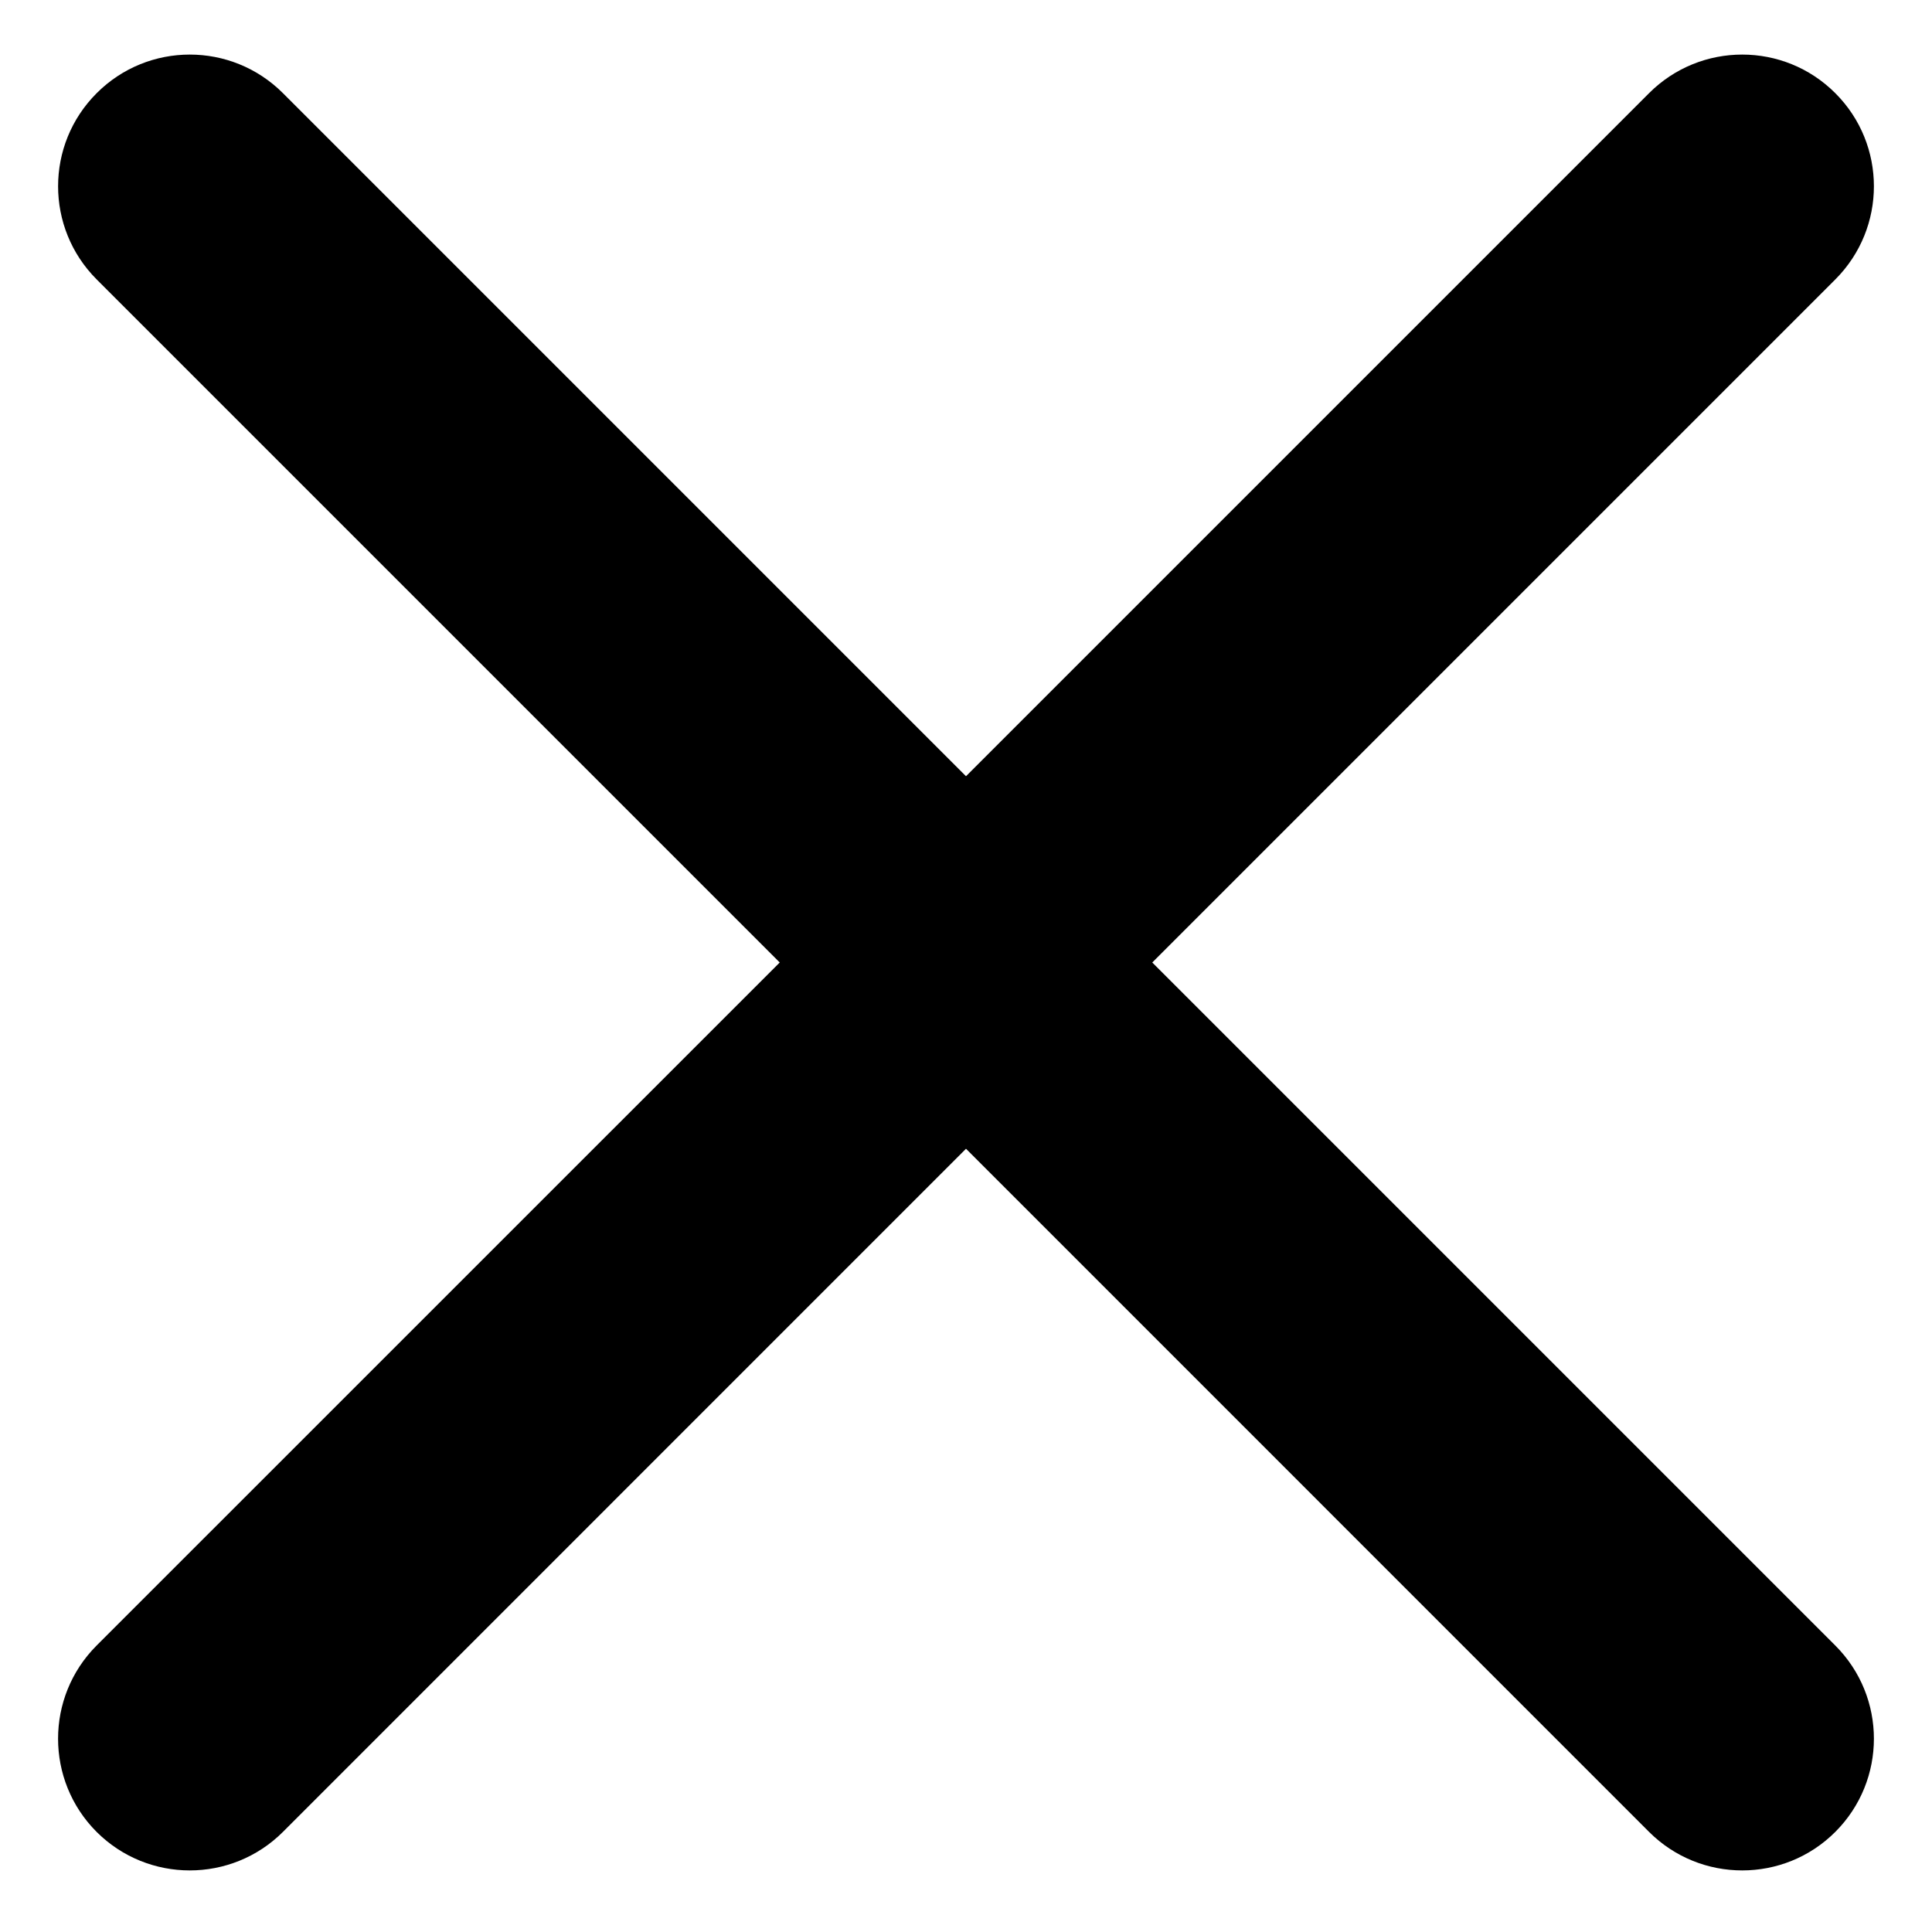
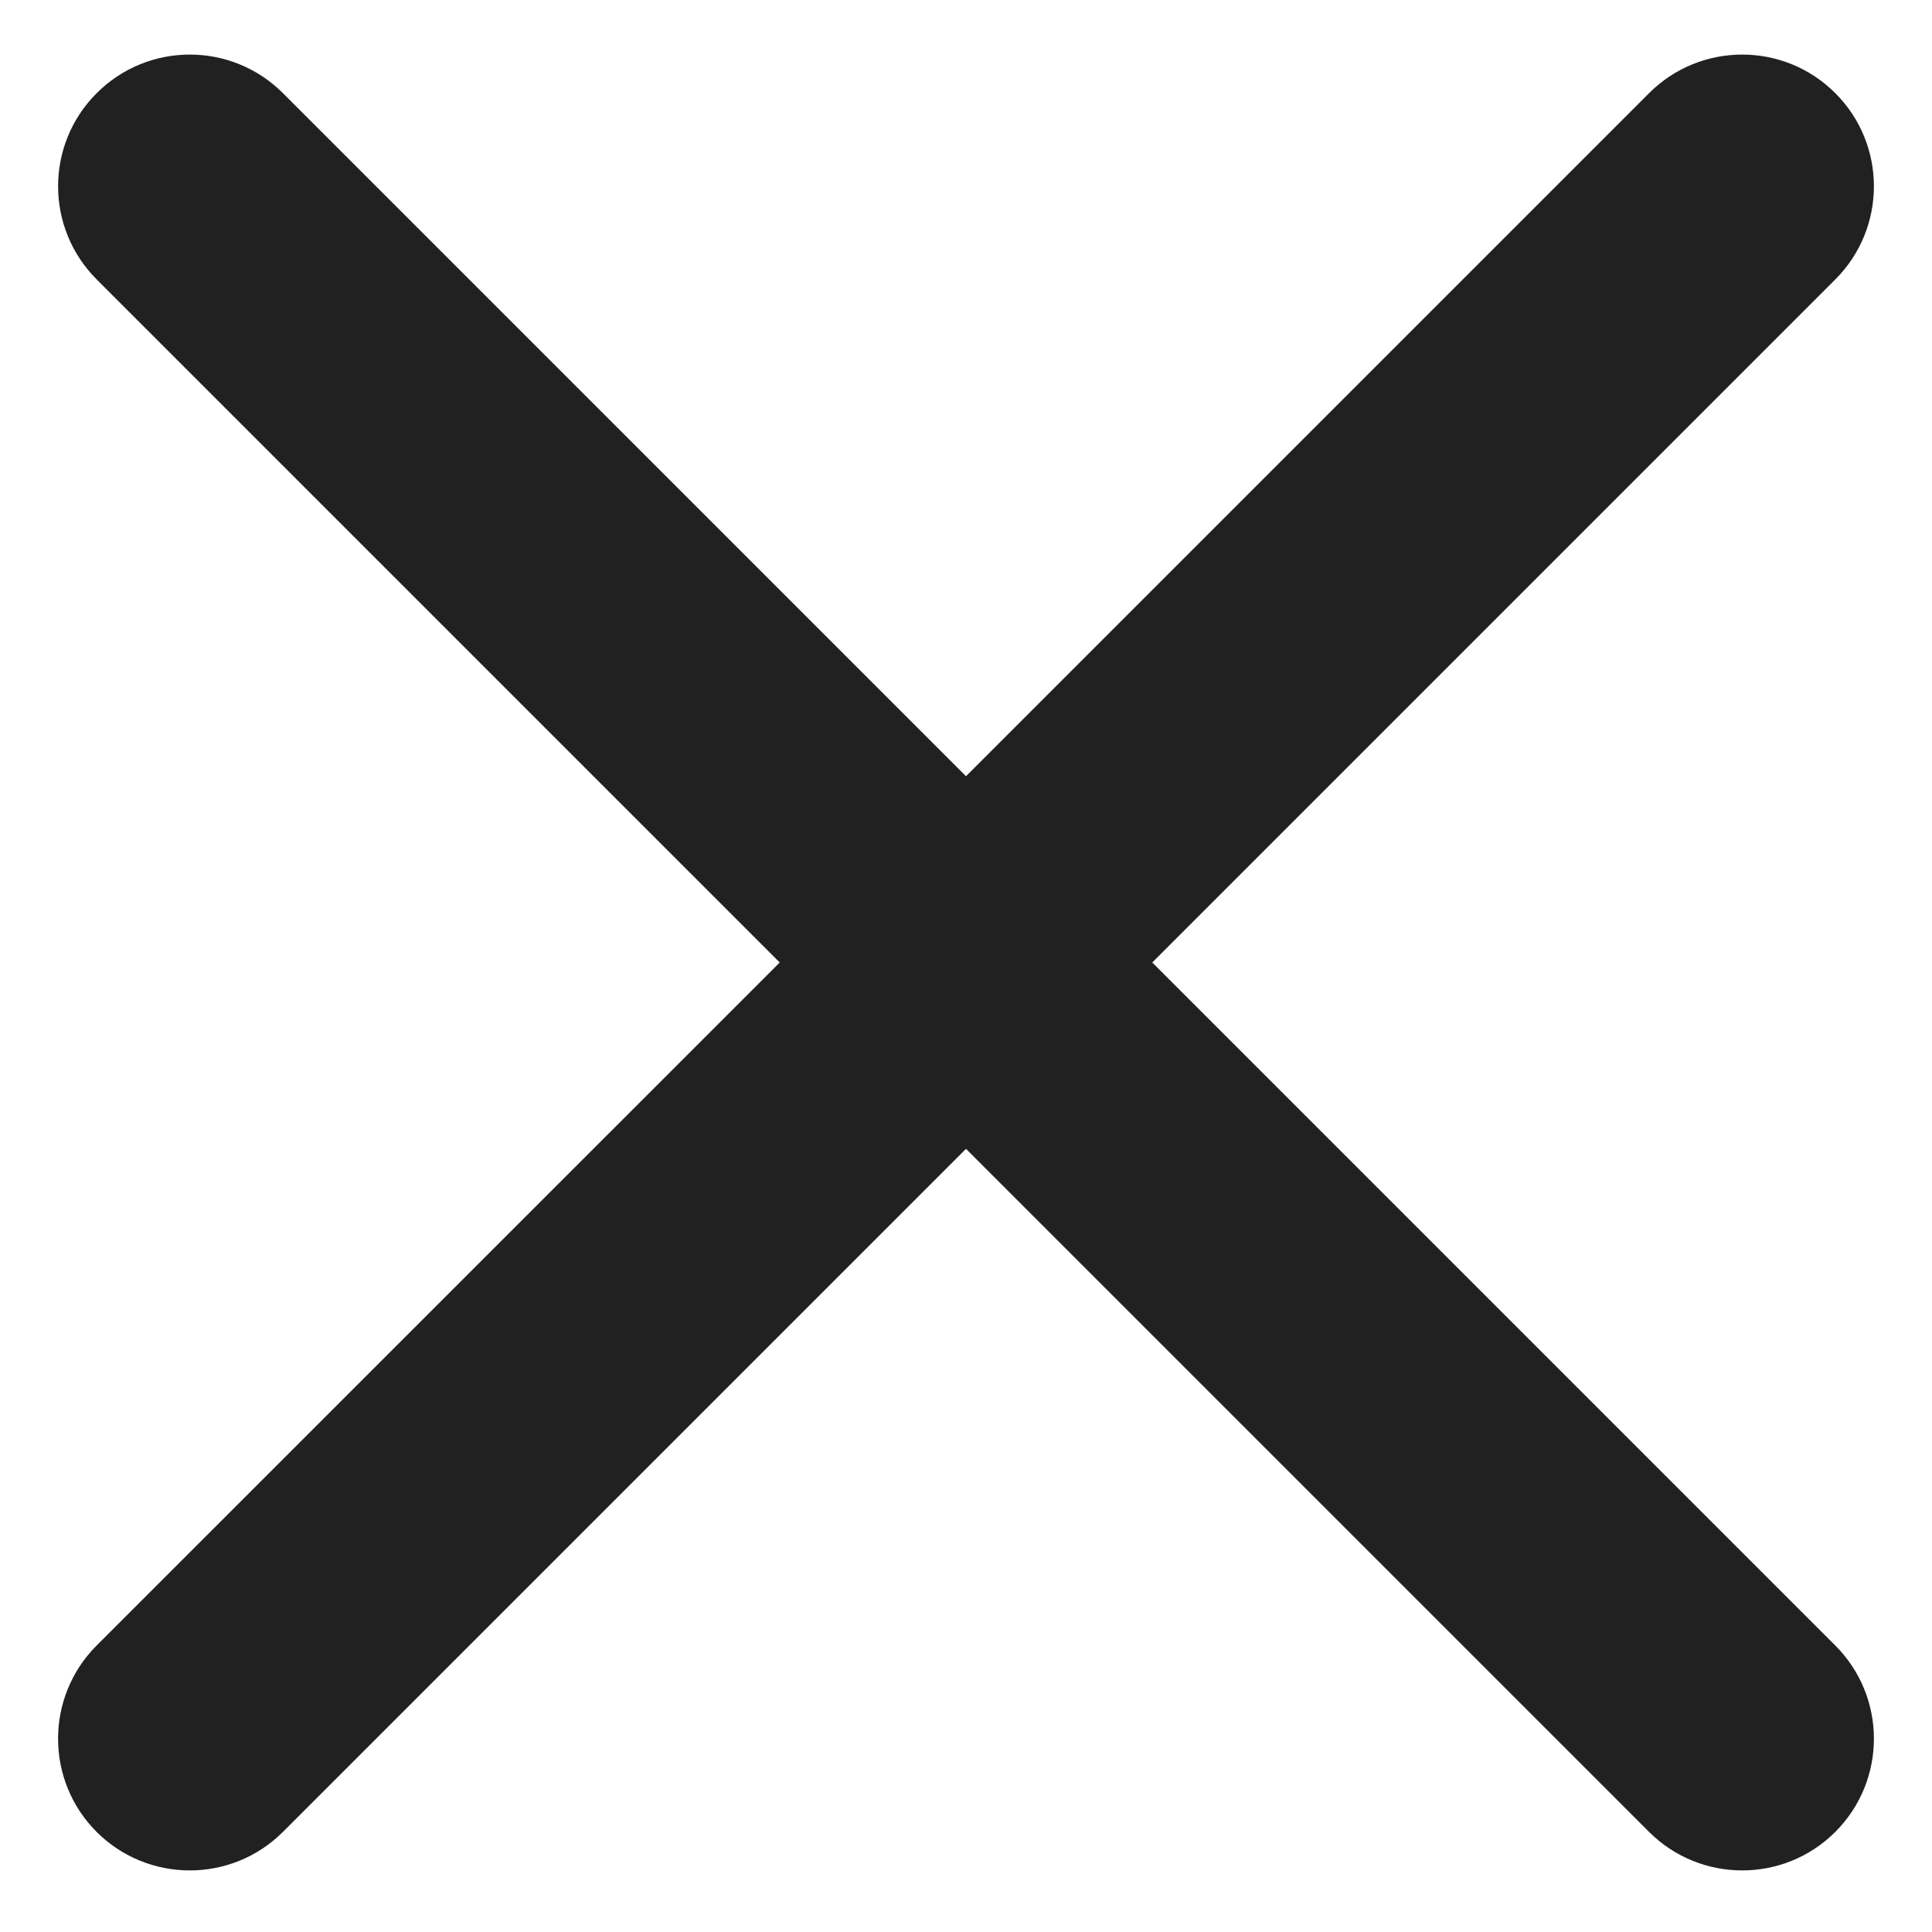
<svg xmlns="http://www.w3.org/2000/svg" viewBox="0 0 22 22">
-   <path fill-rule="evenodd" clip-rule="evenodd" d="M18.778 20.86C19.364 21.445 20.314 21.445 20.899 20.86C21.485 20.274 21.485 19.324 20.899 18.738L13.121 10.96L20.899 3.182C21.485 2.596 21.485 1.646 20.899 1.061C20.314 0.475 19.364 0.475 18.778 1.061L11 8.839L3.222 1.061C2.636 0.475 1.686 0.475 1.101 1.061C0.515 1.646 0.515 2.596 1.101 3.182L8.879 10.96L1.1 18.738C0.515 19.324 0.515 20.274 1.1 20.86C1.686 21.445 2.636 21.445 3.222 20.86L11 13.081L18.778 20.86Z" />
+   <path fill-rule="evenodd" clip-rule="evenodd" d="M18.778 20.86C19.364 21.445 20.314 21.445 20.899 20.86C21.485 20.274 21.485 19.324 20.899 18.738L13.121 10.96L20.899 3.182C21.485 2.596 21.485 1.646 20.899 1.061C20.314 0.475 19.364 0.475 18.778 1.061L11 8.839L3.222 1.061C2.636 0.475 1.686 0.475 1.101 1.061C0.515 1.646 0.515 2.596 1.101 3.182L8.879 10.96L1.1 18.738C0.515 19.324 0.515 20.274 1.1 20.86C1.686 21.445 2.636 21.445 3.222 20.86L11 13.082L18.778 20.86Z" fill-opacity="0.87" />
+   <linearGradient id="linear" x1="6.552" y1="0.621" x2="23.649" y2="10.936" gradientUnits="userSpaceOnUse">
+     <stop offset="0.249" stop-color="#654EA3" />
+     <stop offset="1" stop-color="#5F4B8B" />
+   </linearGradient>
</svg>
